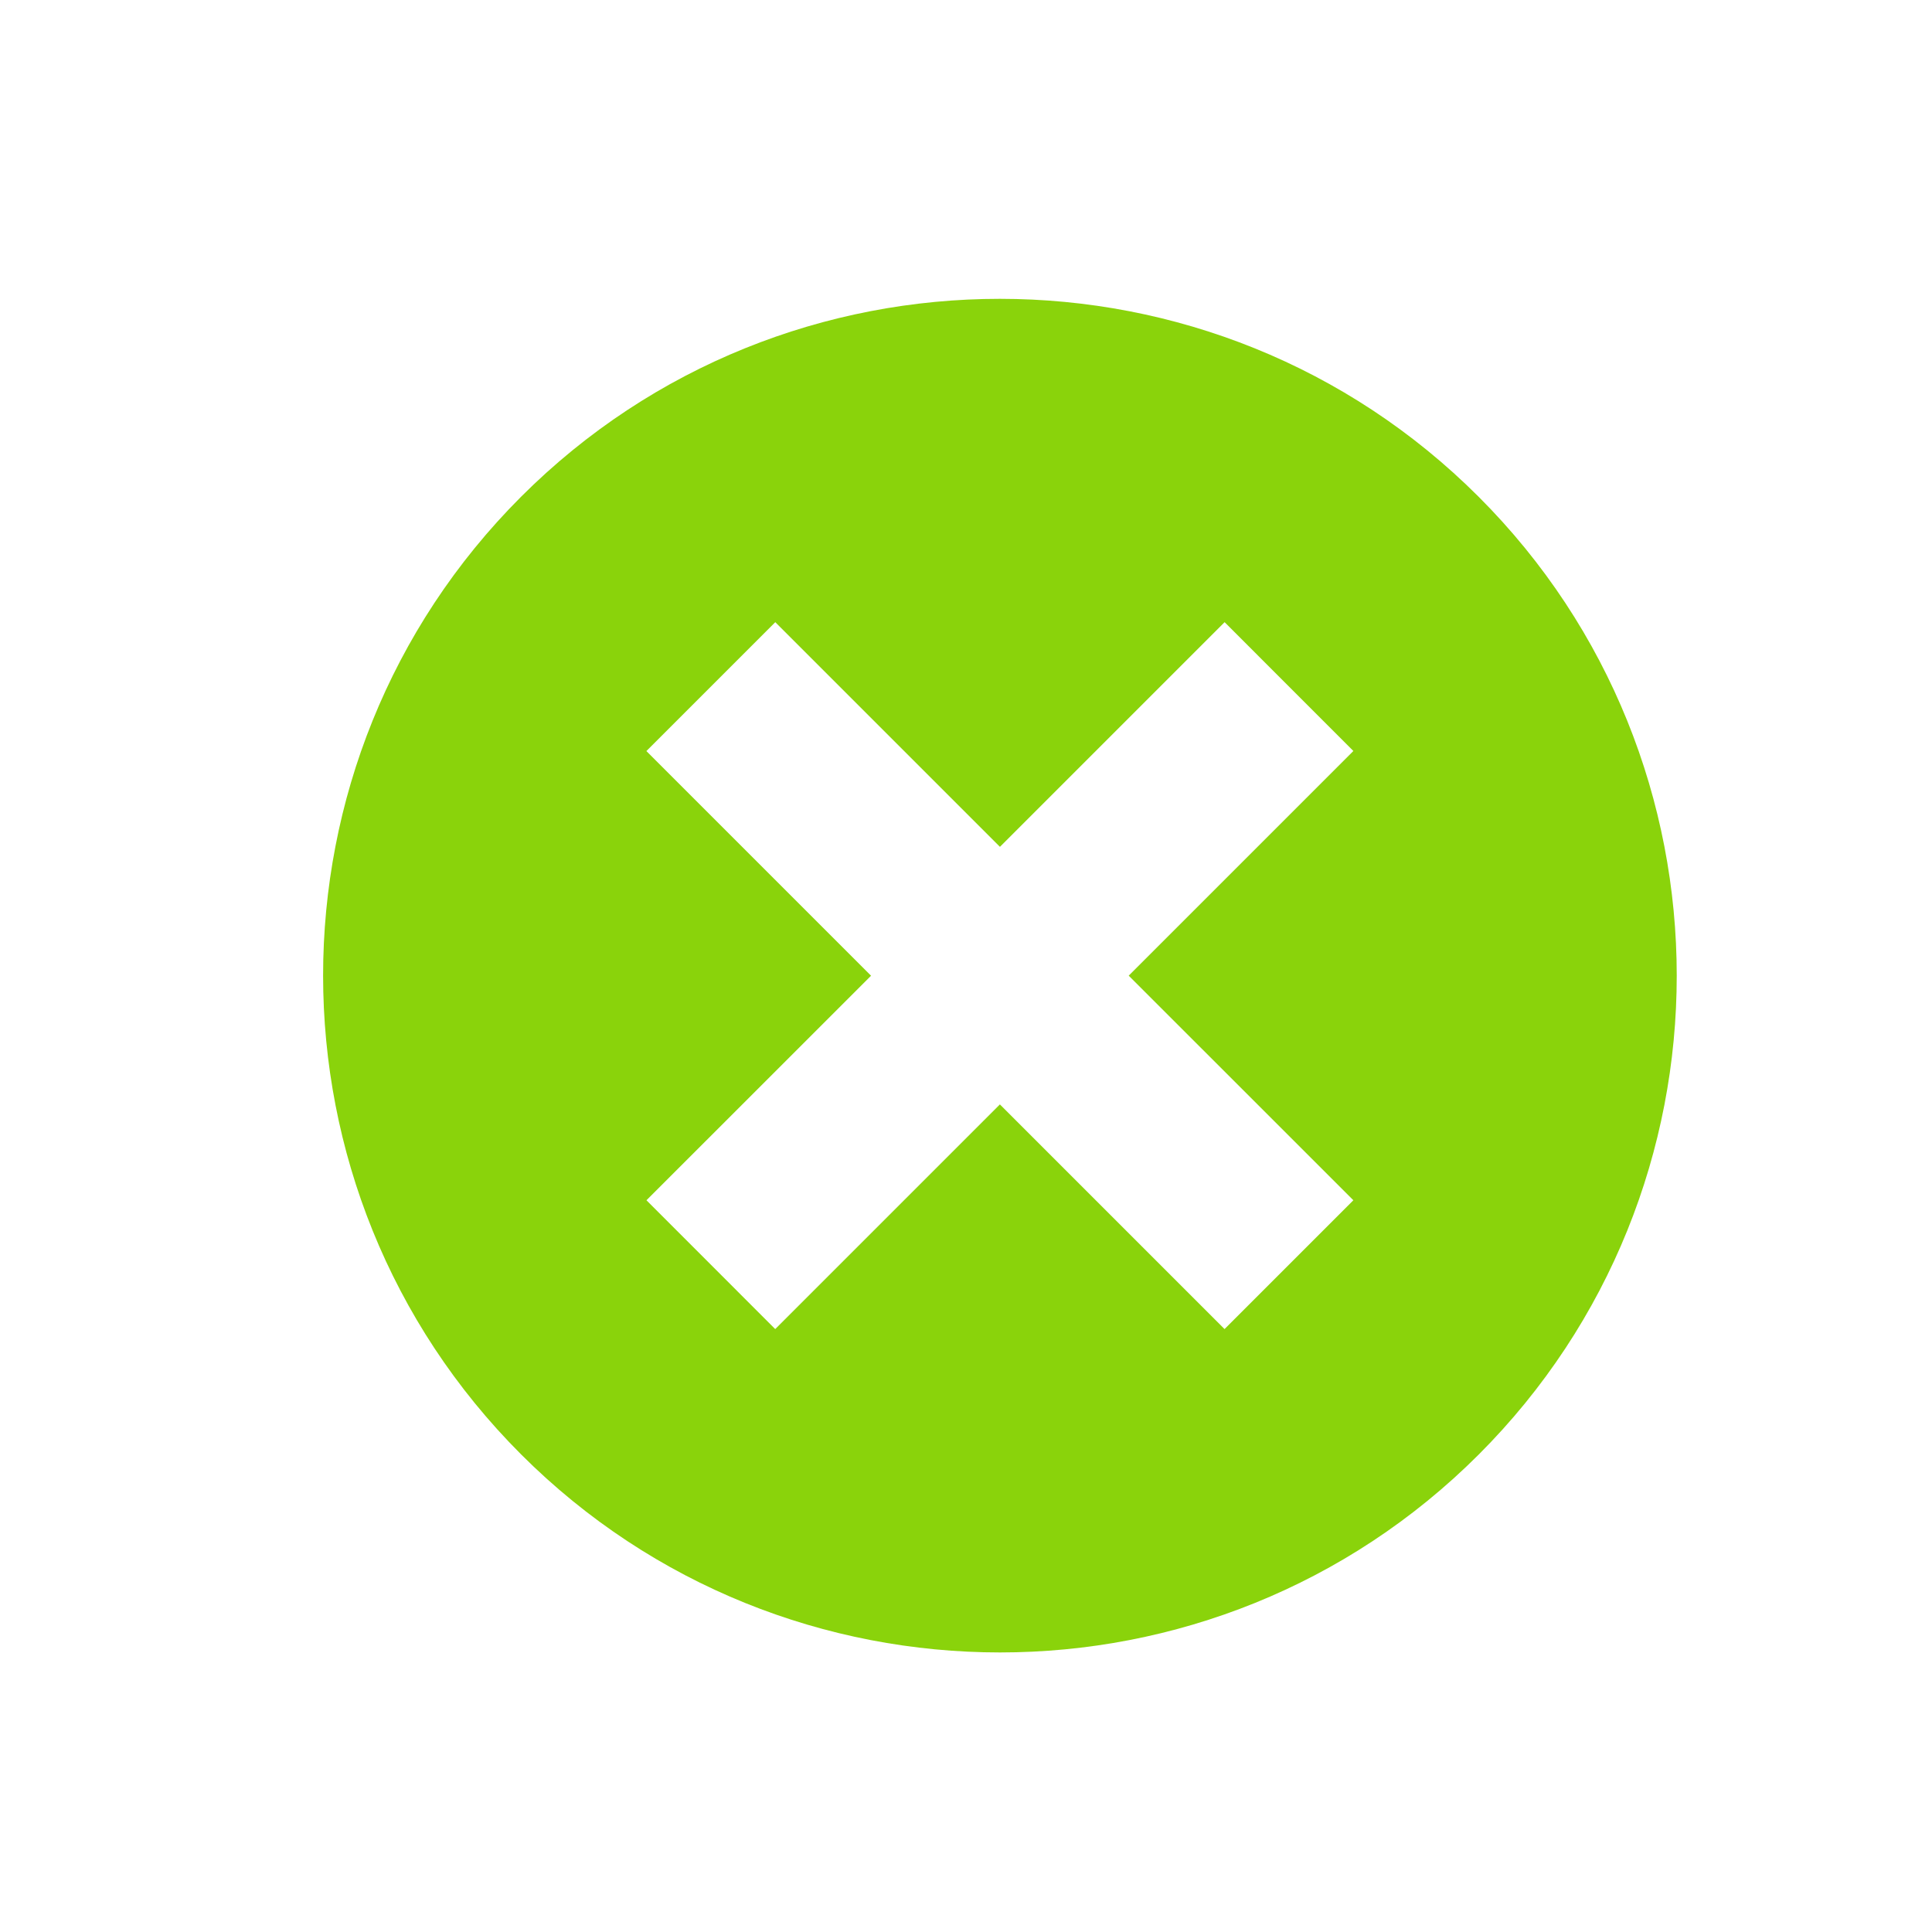
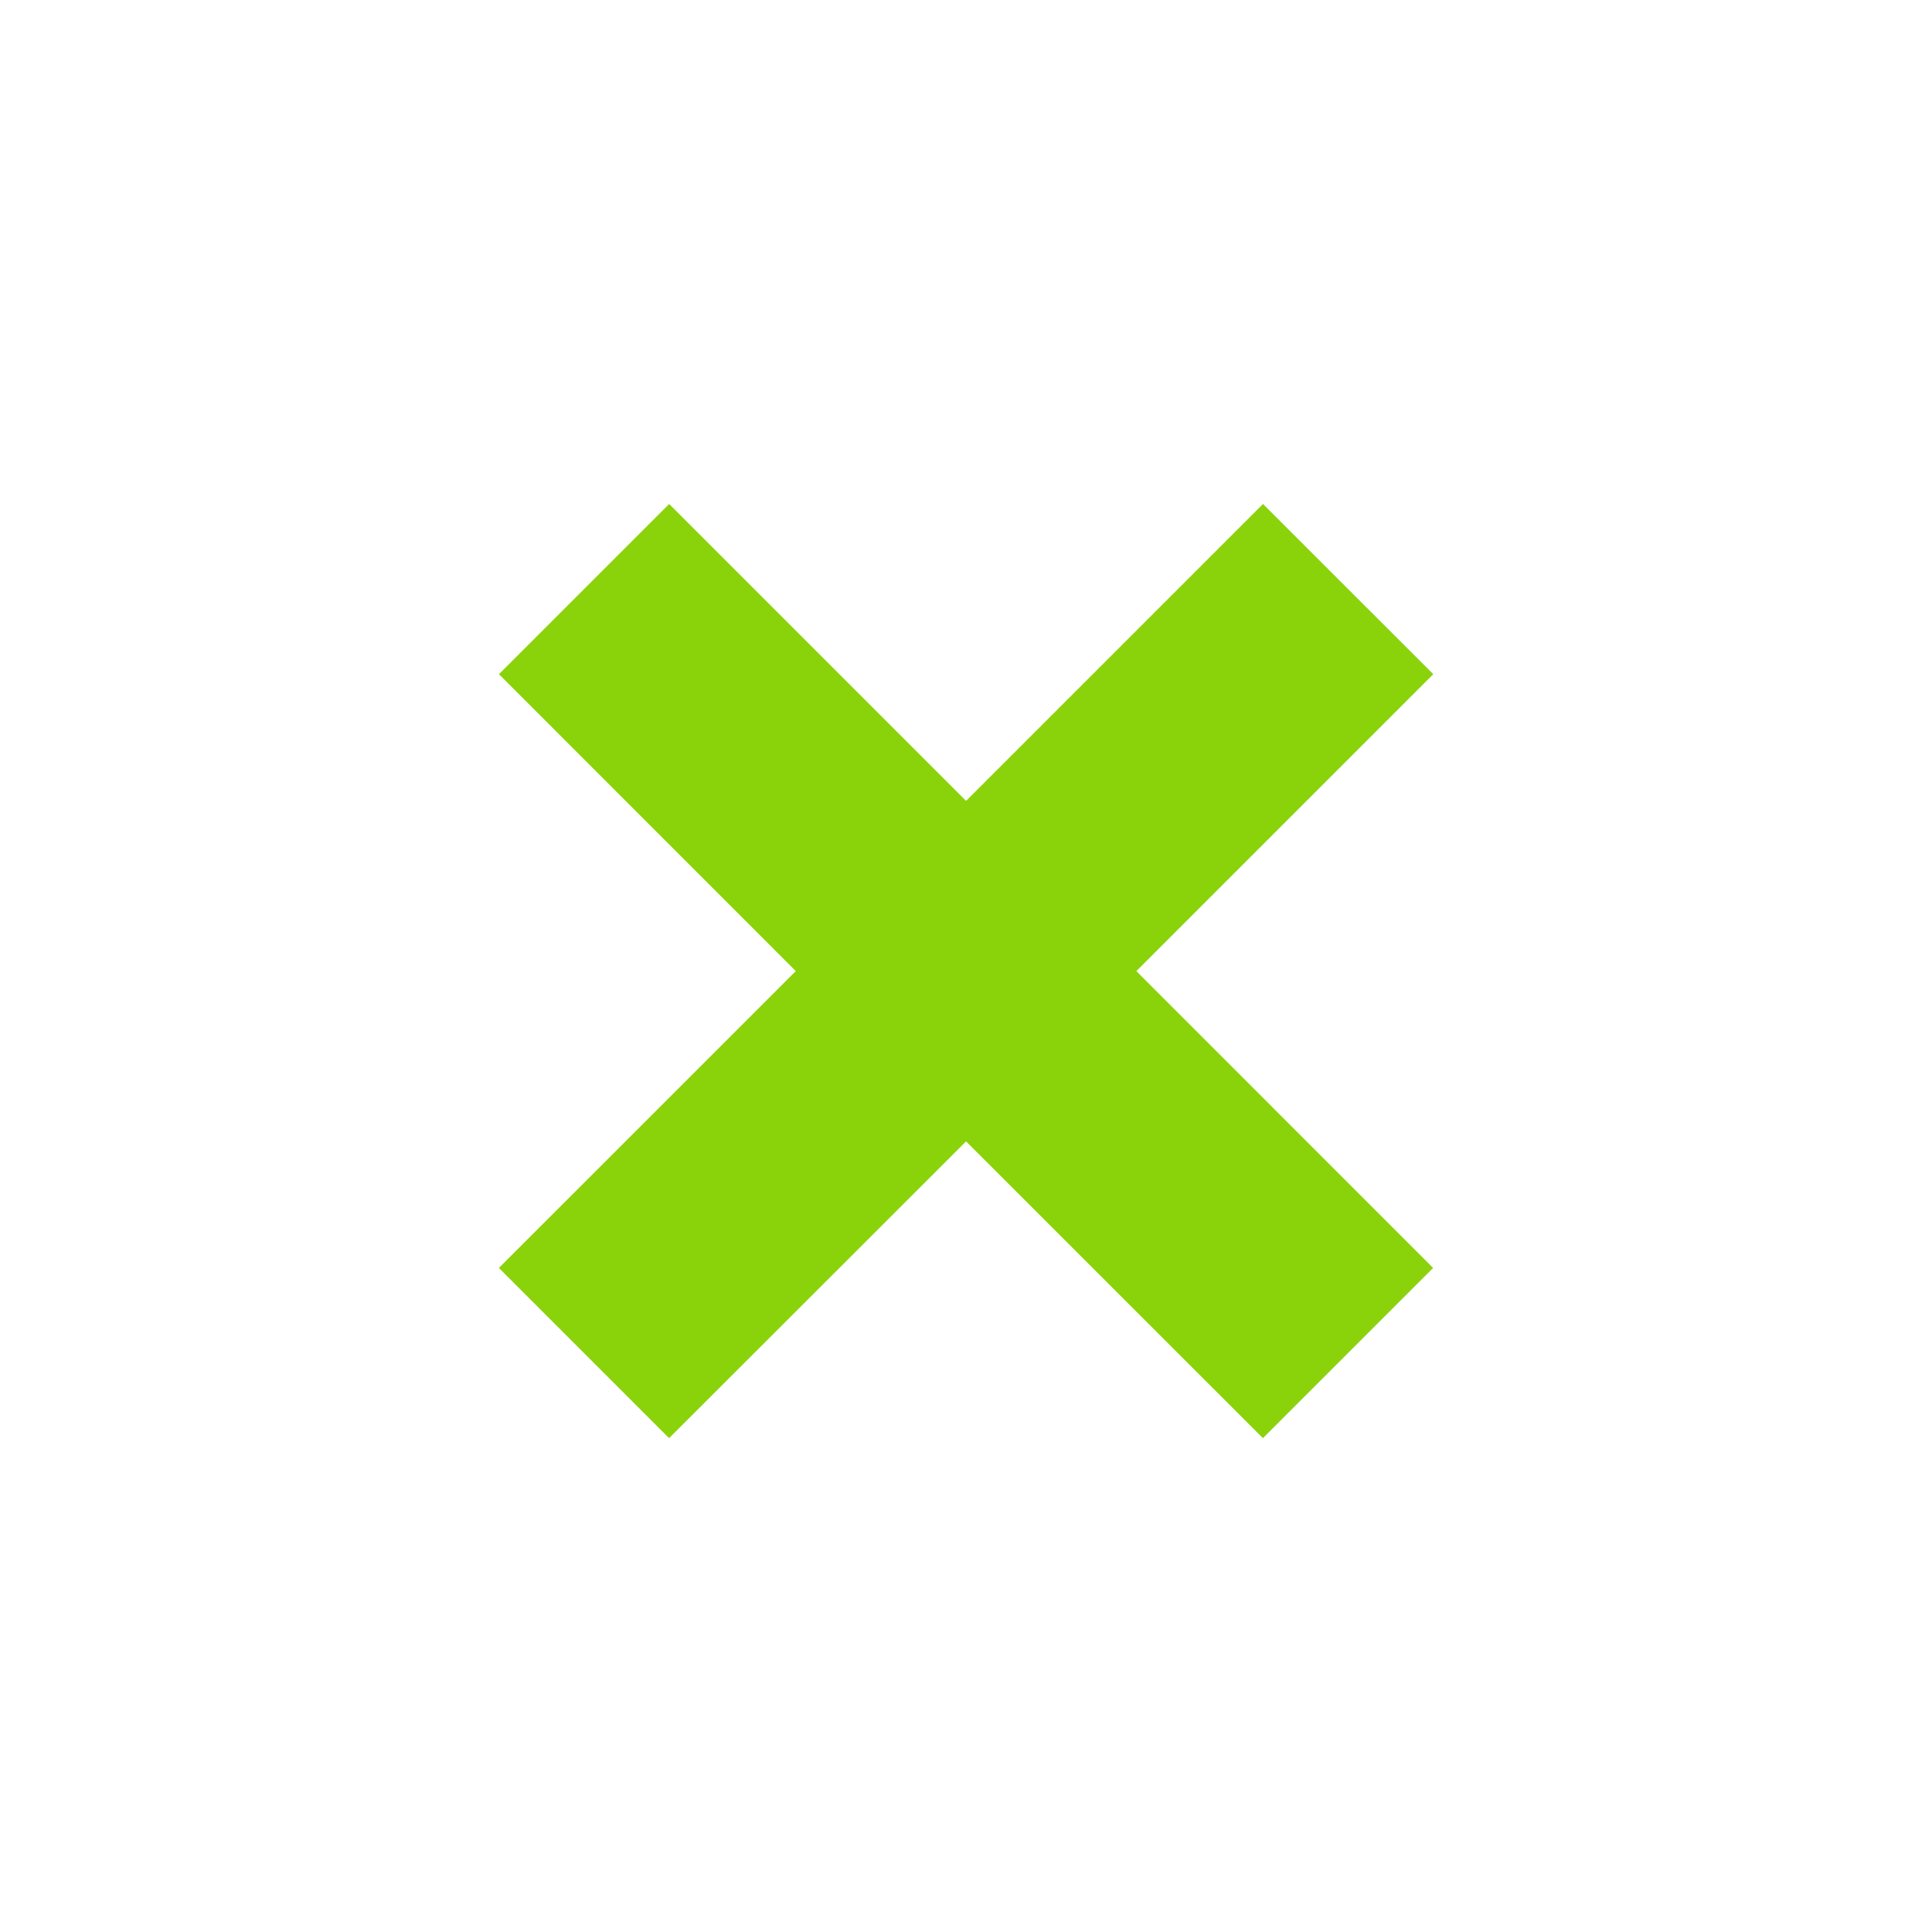
<svg xmlns="http://www.w3.org/2000/svg" version="1.1" id="图层_1" x="0px" y="0px" width="28px" height="28px" viewBox="0 0 28 28" enable-background="new 0 0 28 28" xml:space="preserve">
-   <g>
-     <polygon fill="none" points="742.518,32.652 728.15,21.307 727.738,22.018 726.889,21.848 724.631,36.135 725.609,36.33    727.826,22.313 742.014,33.518  " />
-   </g>
-   <path fill="#8AD30B" d="M21.431,7.201C17.605,3.375,11.378,3.374,7.552,7.199c-3.827,3.828-3.825,10.055,0.001,13.88  c3.826,3.825,10.053,3.827,13.879,0C25.258,17.251,25.256,11.027,21.431,7.201z M11.235,19.262l-1.866-1.867l3.255-3.254  l-3.256-3.256l1.868-1.868l3.256,3.256l3.256-3.256l1.866,1.867l-3.256,3.256l3.256,3.255l-1.867,1.867l-3.256-3.256L11.235,19.262z  " />
+   <path fill="#8AD30B" d="M9.697,20.843L7.23,18.376l4.303-4.302L7.231,9.771l2.467-2.467l4.303,4.303l4.303-4.303l2.468,2.467  l-4.303,4.303l4.301,4.302l-2.467,2.467l-4.302-4.301L9.697,20.843z" />
</svg>
